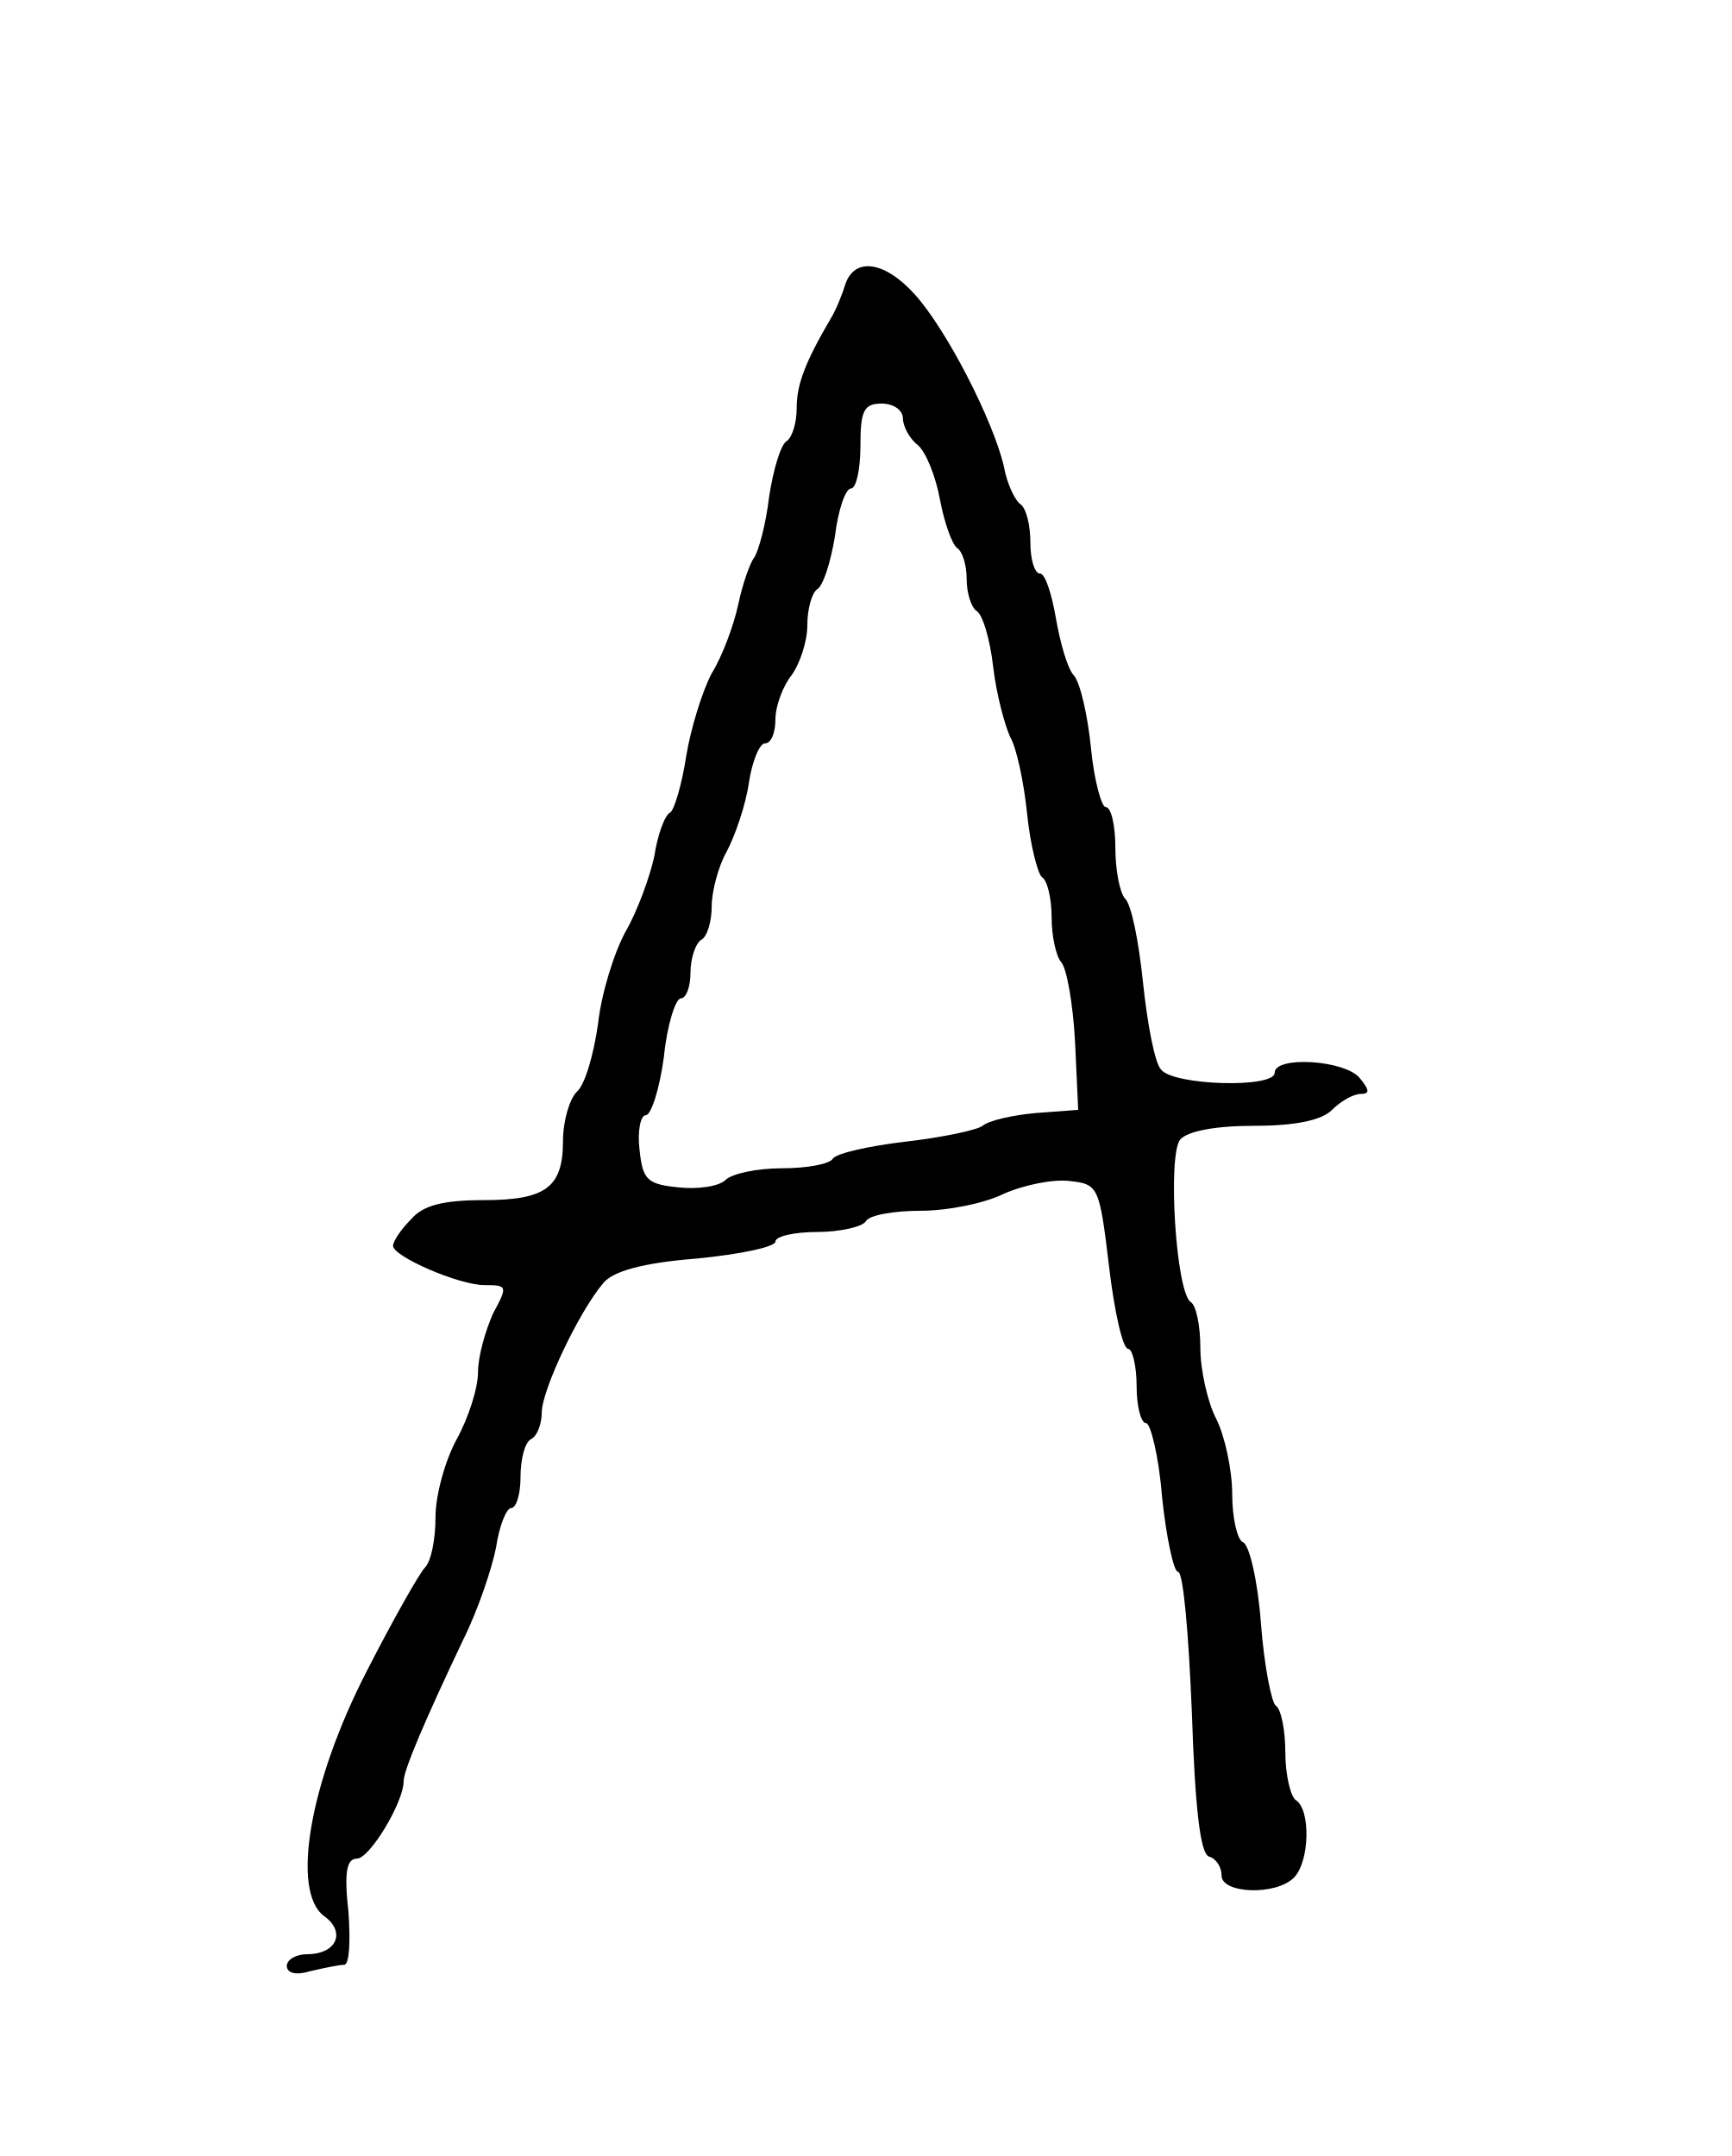
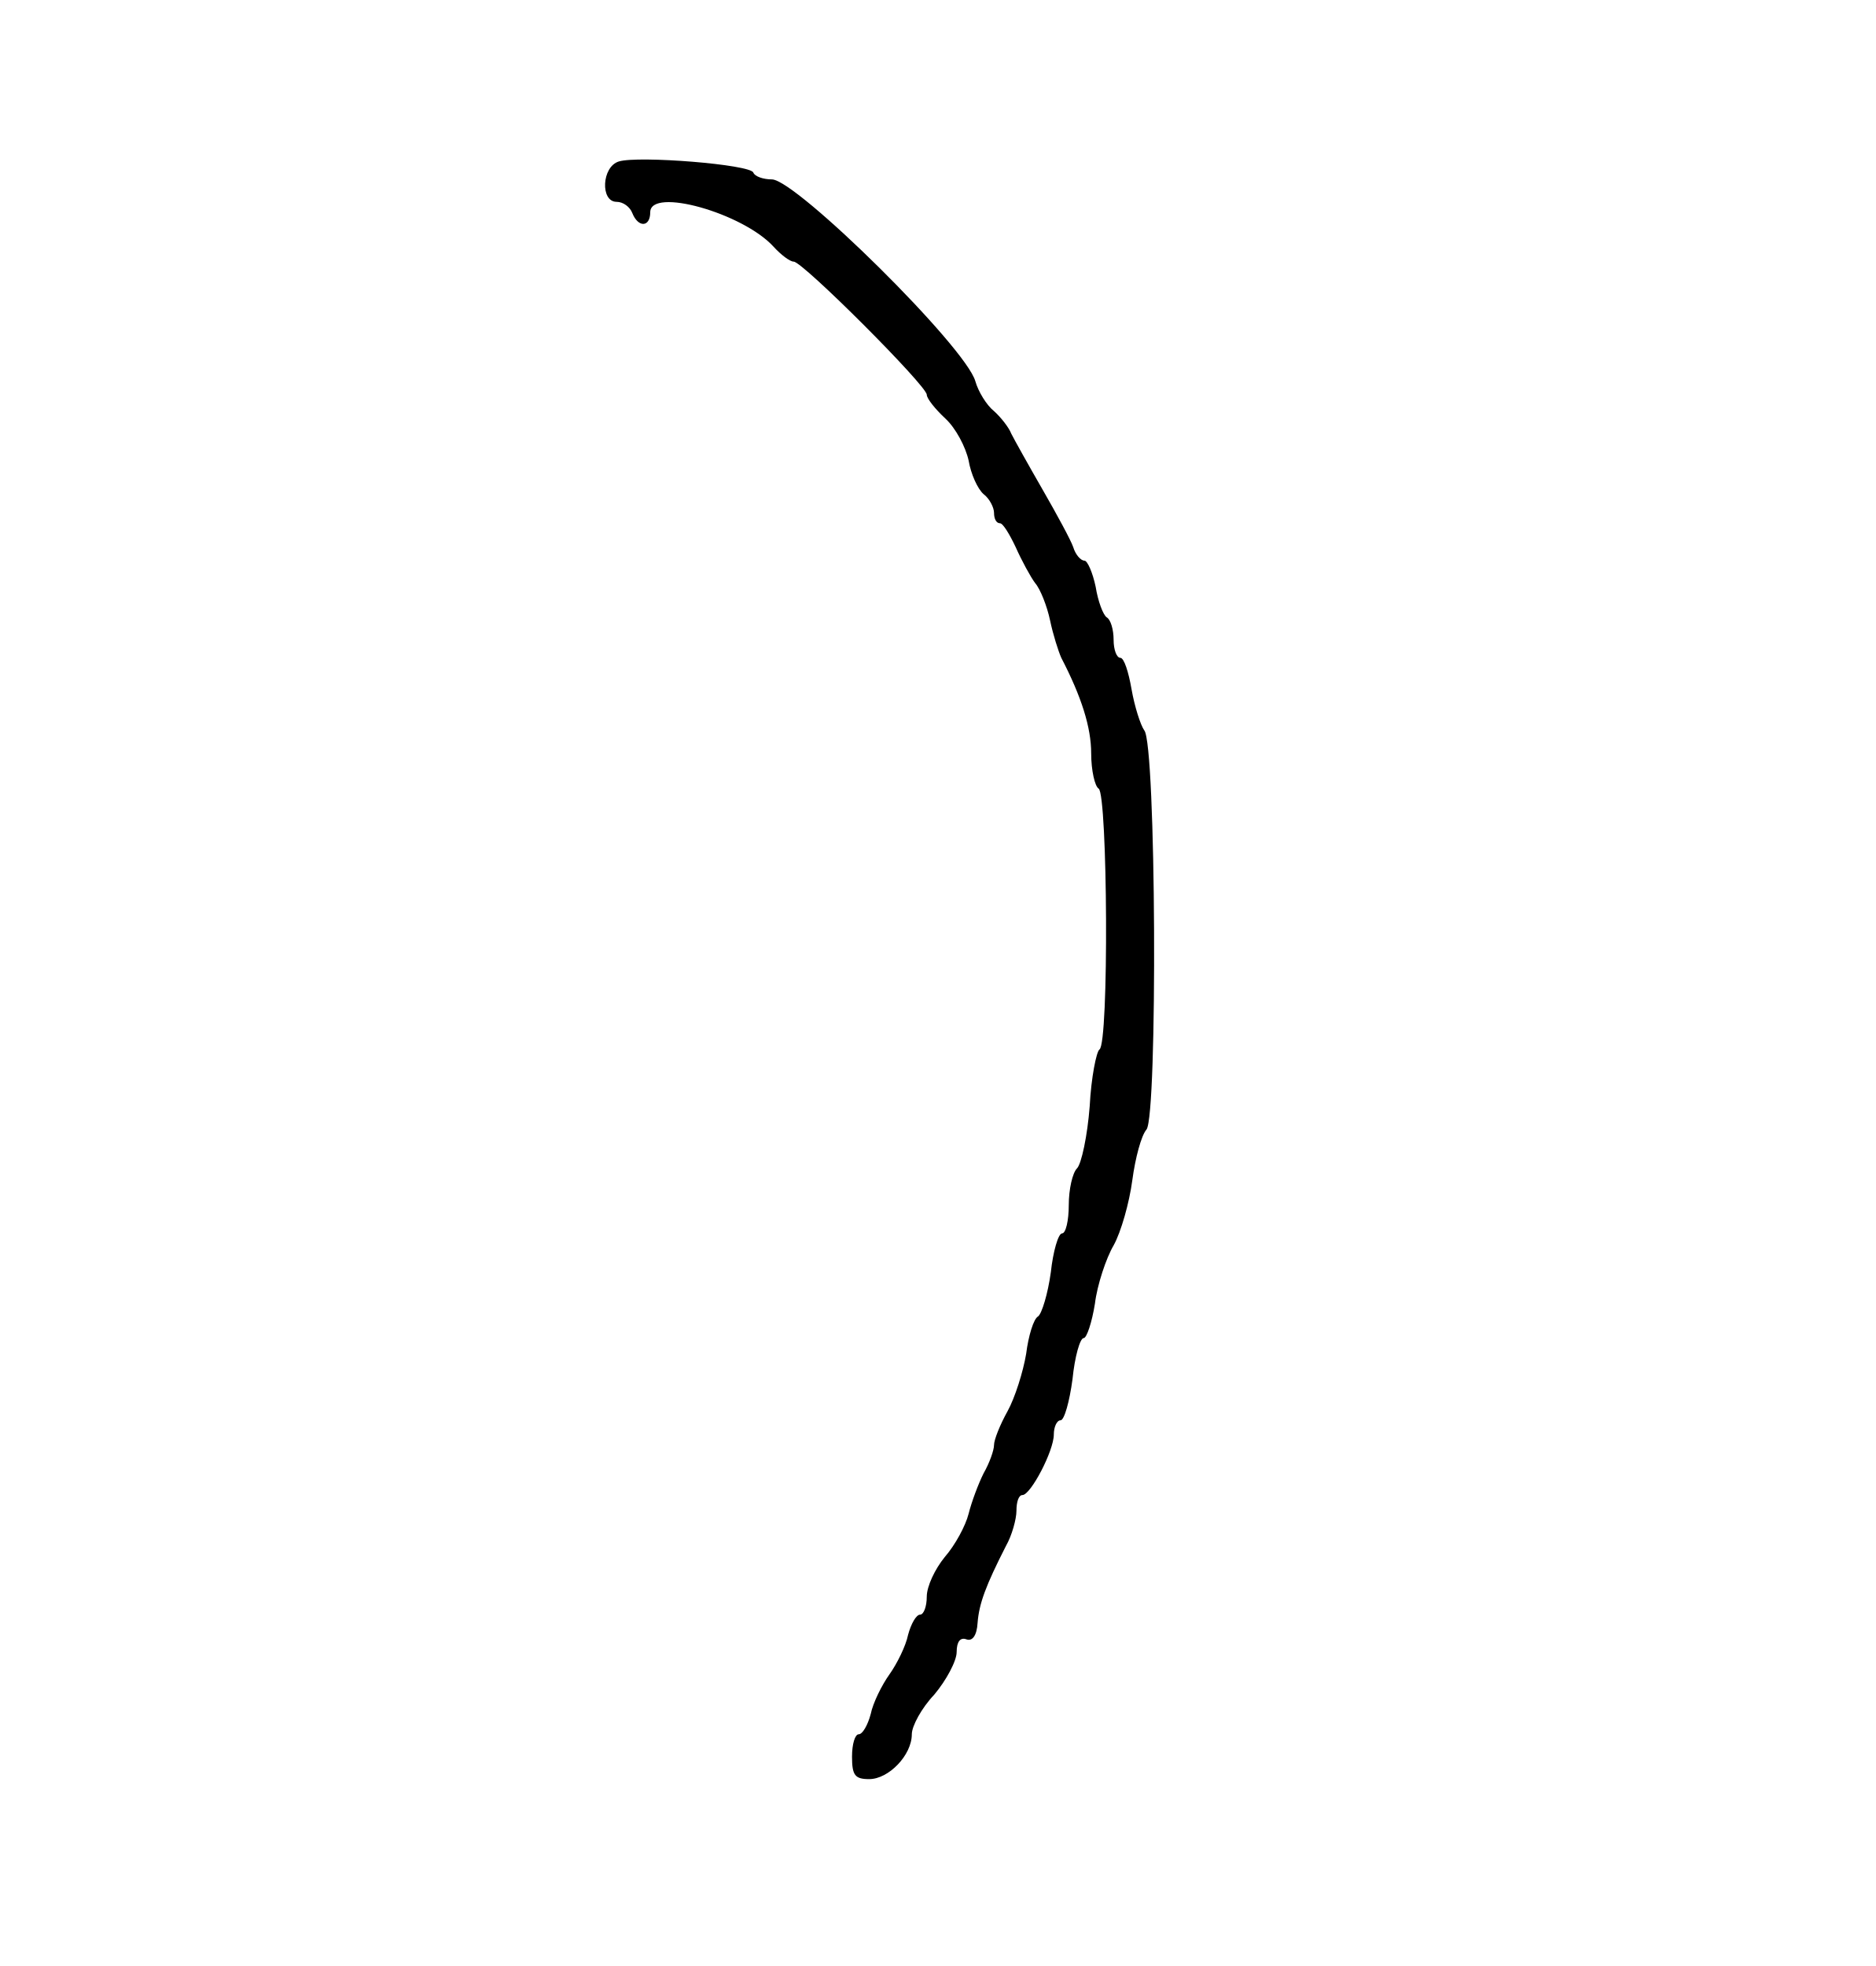
- <svg xmlns="http://www.w3.org/2000/svg" version="1.0" width="163pt" height="203pt" viewBox="0 0 163 203" preserveAspectRatio="xMidYMid meet">
-   <g transform="translate(0,203) scale(0.1,-0.1)" fill="#000000" stroke="none">
-     <path d="M796 1763 c-3 -10 -9 -25 -14 -33 -24 -41 -32 -62 -32 -84 0 -14 -4 -27 -9 -31 -6 -3 -13 -27 -17 -53 -3 -26 -10 -51 -14 -57 -4 -5 -11 -25 -15 -44 -4 -19 -15 -49 -25 -65 -9 -17 -20 -53 -24 -78 -4 -26 -11 -50 -15 -53 -5 -2 -12 -21 -15 -41 -4 -19 -16 -52 -27 -71 -11 -20 -23 -59 -26 -87 -4 -28 -12 -57 -20 -64 -7 -7 -13 -28 -13 -46 0 -44 -16 -56 -75 -56 -38 0 -57 -5 -68 -18 -10 -10 -17 -21 -17 -25 0 -10 62 -37 86 -37 22 0 22 -1 8 -27 -7 -16 -14 -40 -14 -55 0 -15 -9 -43 -20 -63 -11 -20 -20 -53 -20 -73 0 -21 -4 -42 -10 -48 -5 -5 -30 -49 -55 -98 -54 -105 -71 -207 -40 -230 21 -15 12 -36 -16 -36 -10 0 -19 -5 -19 -11 0 -7 9 -9 22 -5 13 3 27 6 32 6 5 0 6 23 4 50 -4 36 -2 50 8 50 12 0 44 53 44 73 0 10 19 55 56 133 14 28 27 67 31 87 3 21 10 37 14 37 5 0 9 13 9 29 0 17 4 33 10 36 6 3 10 15 10 25 0 21 35 95 58 122 9 11 37 19 88 23 41 4 74 11 74 16 0 5 18 9 39 9 22 0 43 5 46 10 3 6 27 10 52 10 25 0 60 7 78 16 18 8 46 14 62 12 27 -3 28 -5 37 -80 5 -43 13 -78 18 -78 4 0 8 -16 8 -35 0 -19 4 -35 9 -35 4 0 12 -31 15 -70 4 -38 11 -70 15 -70 5 0 10 -59 13 -132 3 -91 8 -133 16 -136 7 -2 12 -10 12 -18 0 -17 51 -19 68 -2 15 15 16 64 2 73 -5 3 -10 24 -10 45 0 21 -4 41 -9 44 -4 3 -11 38 -14 78 -3 40 -11 74 -17 76 -5 2 -10 22 -10 45 0 23 -7 55 -15 71 -8 15 -15 46 -15 67 0 21 -4 40 -9 43 -14 9 -22 138 -10 153 7 8 33 13 70 13 38 0 63 5 73 15 8 8 20 15 27 15 9 0 8 4 -1 15 -14 17 -80 21 -80 5 0 -15 -96 -12 -107 3 -6 6 -13 44 -17 82 -4 39 -11 74 -17 79 -5 6 -9 27 -9 48 0 21 -4 38 -9 38 -4 0 -11 25 -14 56 -3 30 -10 61 -16 68 -6 6 -13 31 -17 54 -4 23 -10 42 -15 42 -5 0 -9 13 -9 29 0 17 -4 32 -9 36 -5 3 -13 19 -16 36 -10 43 -54 129 -84 162 -28 31 -56 35 -65 10z m54 -127 c0 -7 6 -19 14 -25 8 -7 17 -30 21 -52 4 -21 11 -41 16 -45 5 -3 9 -16 9 -29 0 -13 4 -26 9 -30 6 -3 13 -27 16 -53 3 -26 11 -55 16 -66 6 -10 13 -43 16 -73 3 -29 10 -56 14 -59 5 -3 9 -20 9 -38 0 -17 4 -36 9 -42 5 -5 11 -38 13 -74 l3 -65 -40 -3 c-22 -2 -44 -7 -50 -12 -5 -4 -38 -11 -73 -15 -34 -4 -65 -11 -68 -16 -3 -5 -24 -9 -48 -9 -23 0 -47 -5 -53 -11 -6 -6 -26 -9 -44 -7 -30 3 -34 7 -37 36 -2 17 1 32 6 32 5 0 13 25 17 55 3 30 11 55 16 55 5 0 9 11 9 24 0 14 5 28 10 31 6 3 10 18 10 32 0 13 6 37 14 51 8 15 18 44 21 65 3 20 10 37 15 37 6 0 10 10 10 23 0 12 7 31 15 41 8 11 15 32 15 47 0 15 4 30 9 34 6 3 13 26 17 50 3 25 10 45 15 45 5 0 9 18 9 40 0 33 3 40 20 40 11 0 20 -6 20 -14z" />
+ <svg xmlns="http://www.w3.org/2000/svg" version="1.0" width="251pt" height="263pt" viewBox="0 0 251 263" preserveAspectRatio="xMidYMid meet">
+   <g transform="translate(0,263) scale(0.1,-0.1)" fill="#000000" stroke="none">
+     <path d="M828 2414 c-23 -7 -25 -54 -3 -54 9 0 18 -7 21 -15 8 -20 24 -19 24 1 0 34 124 -1 165 -46 10 -11 22 -20 27 -20 12 0 178 -166 178 -178 0 -5 11 -19 25 -32 14 -13 27 -38 31 -56 3 -18 12 -38 20 -45 8 -6 14 -18 14 -25 0 -8 3 -14 8 -14 4 0 13 -15 21 -32 8 -18 20 -40 26 -48 7 -8 16 -31 20 -50 4 -19 11 -41 15 -50 27 -52 40 -93 40 -128 0 -23 5 -44 10 -47 12 -8 14 -342 1 -349 -4 -3 -11 -37 -13 -76 -3 -39 -11 -77 -17 -83 -6 -6 -11 -28 -11 -49 0 -21 -4 -38 -9 -38 -5 0 -12 -24 -15 -52 -4 -29 -12 -55 -17 -59 -6 -3 -13 -26 -16 -50 -4 -24 -15 -59 -25 -77 -10 -18 -18 -38 -18 -45 0 -7 -6 -24 -14 -38 -7 -14 -16 -38 -20 -54 -4 -16 -18 -42 -32 -58 -13 -16 -24 -39 -24 -53 0 -13 -4 -24 -9 -24 -5 0 -12 -12 -16 -27 -3 -15 -15 -39 -25 -53 -10 -14 -22 -38 -25 -53 -4 -15 -11 -27 -16 -27 -5 0 -9 -13 -9 -30 0 -25 4 -30 23 -30 26 0 57 32 57 60 0 11 13 35 30 53 16 19 30 45 30 57 0 14 5 20 13 17 8 -3 14 5 15 22 2 26 11 50 38 103 8 14 14 36 14 47 0 12 3 21 8 21 11 0 42 59 42 81 0 10 4 19 9 19 5 0 12 25 16 55 3 30 10 55 15 55 4 0 11 21 15 46 3 25 15 61 25 78 10 18 21 57 25 87 4 30 12 60 19 68 15 19 13 516 -3 534 -5 7 -13 32 -17 55 -4 23 -10 42 -15 42 -5 0 -9 11 -9 24 0 14 -4 27 -9 30 -5 3 -12 22 -15 41 -4 19 -11 35 -15 35 -5 0 -12 8 -15 18 -3 9 -22 44 -41 77 -19 33 -38 67 -42 75 -3 8 -14 22 -23 30 -10 8 -21 26 -25 40 -13 46 -239 269 -272 270 -12 0 -23 4 -25 9 -3 11 -154 23 -180 15z" />
  </g>
</svg>
